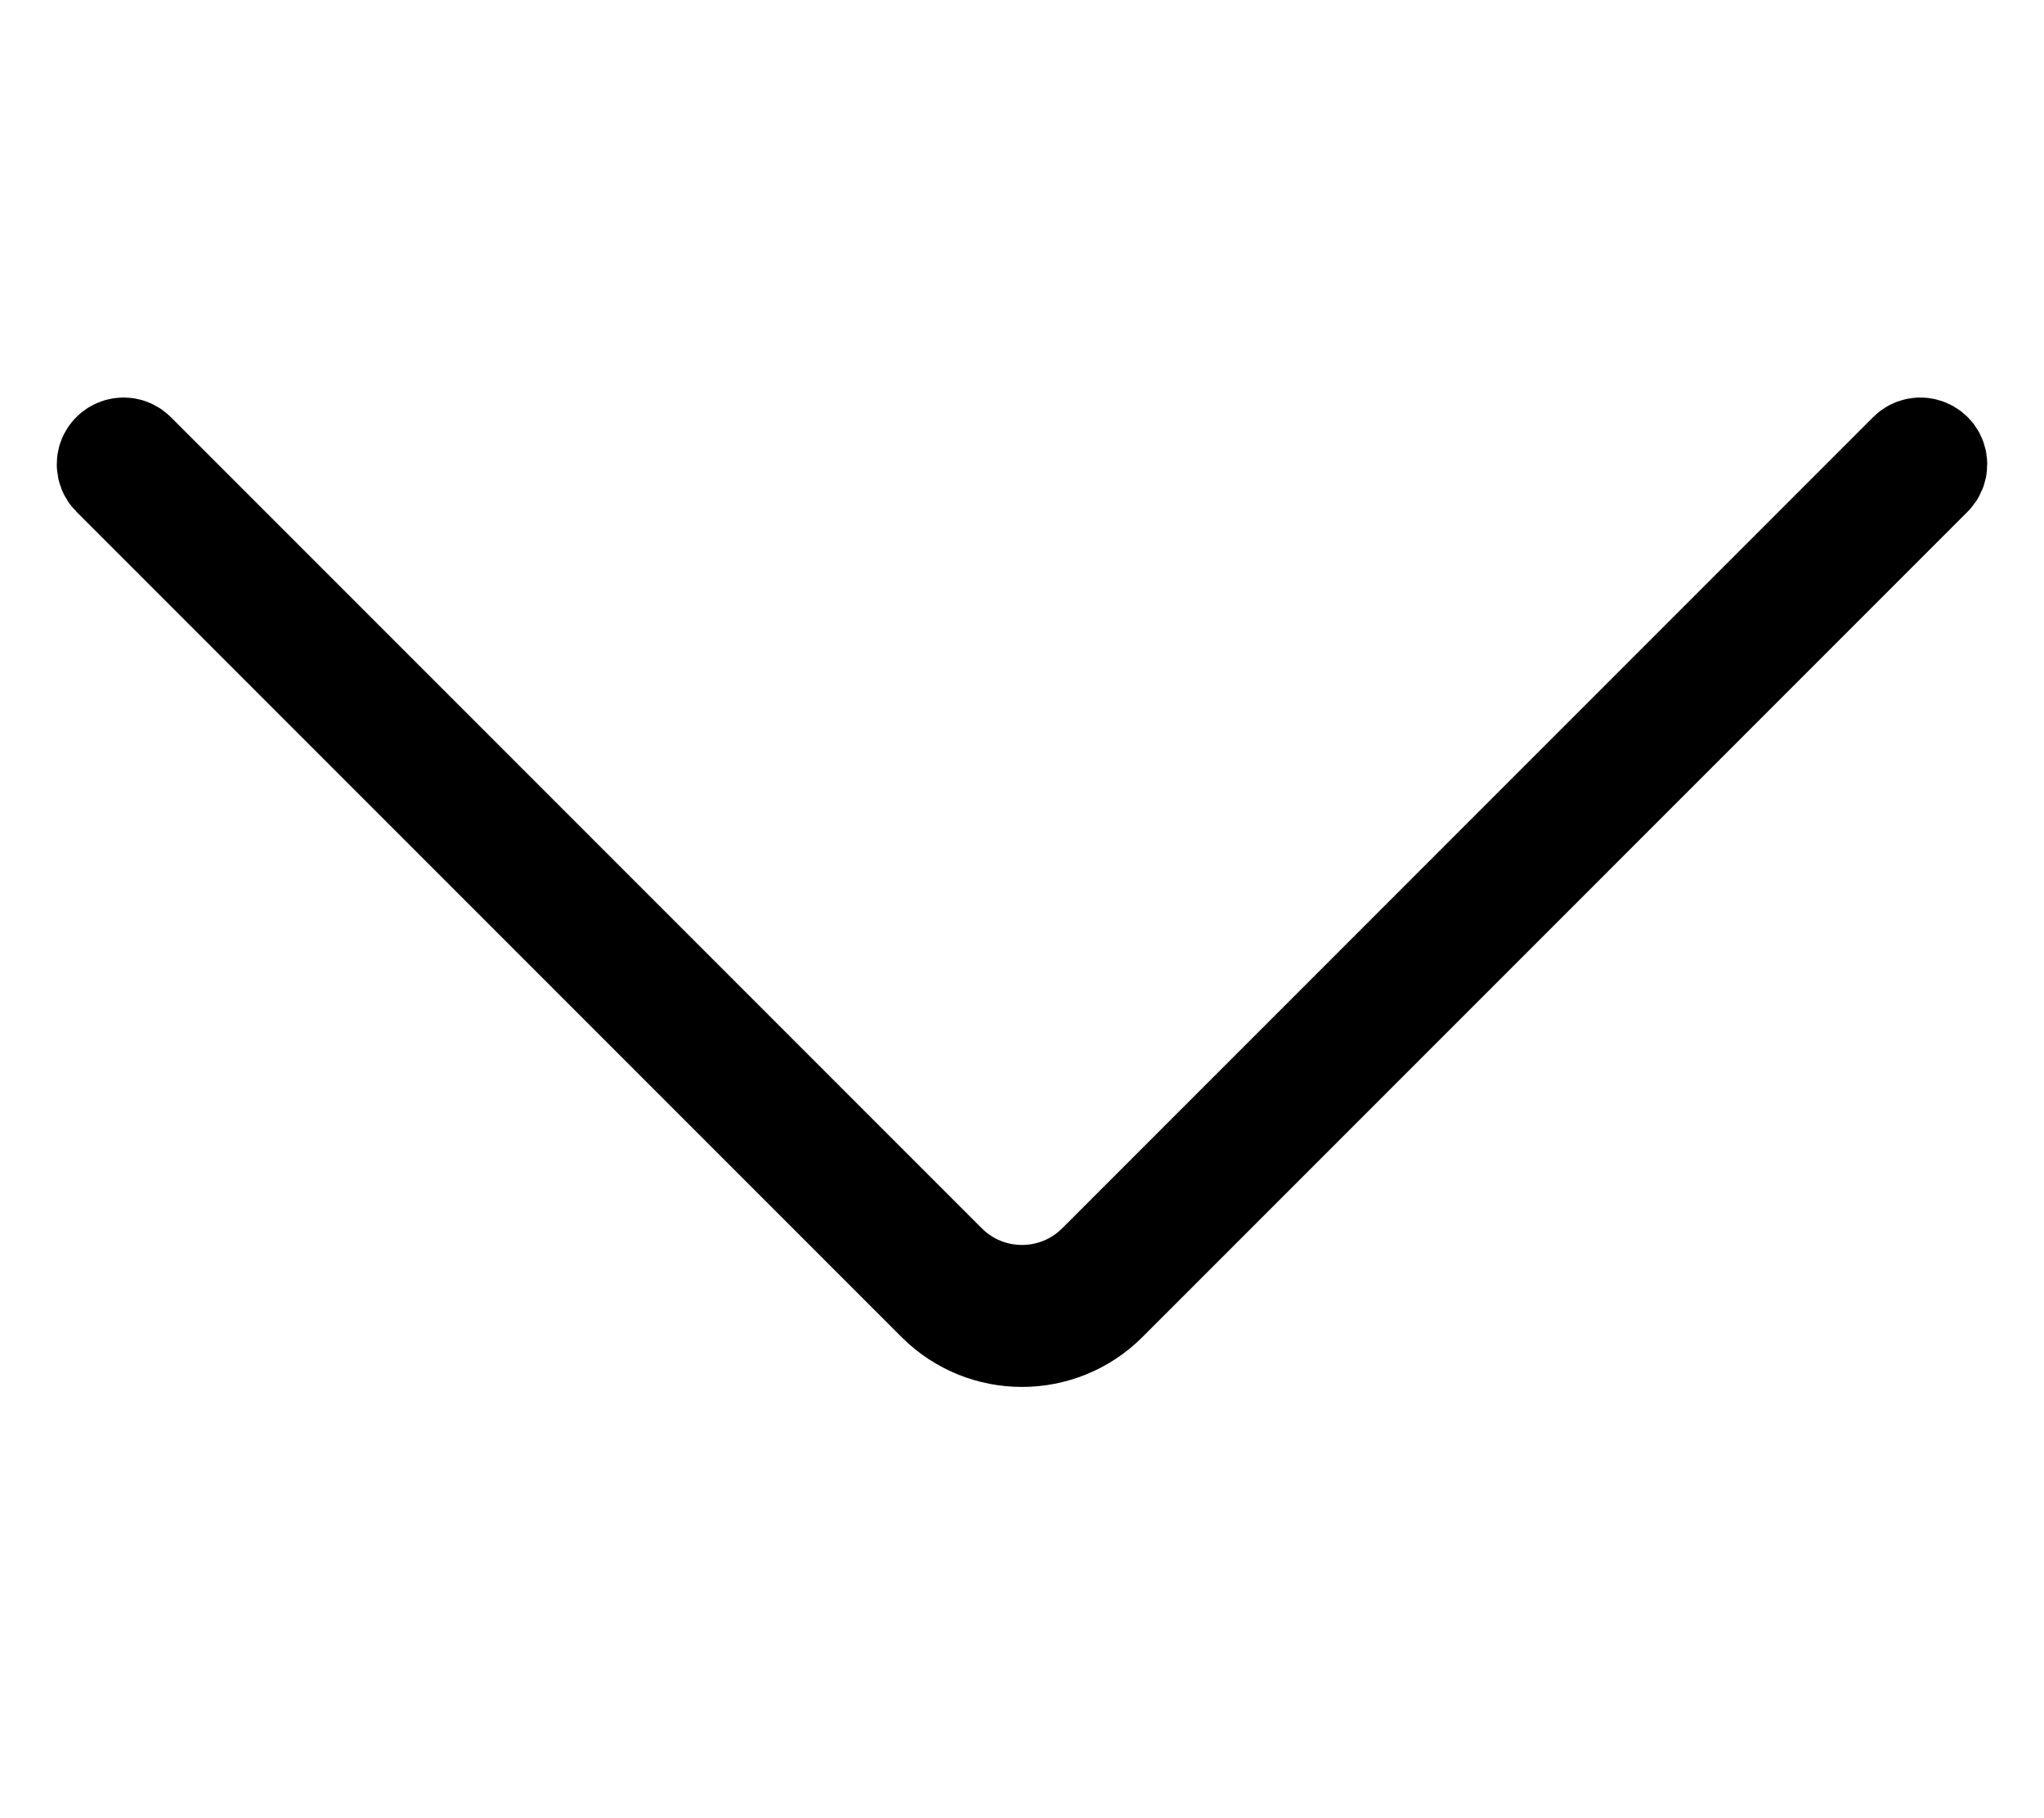
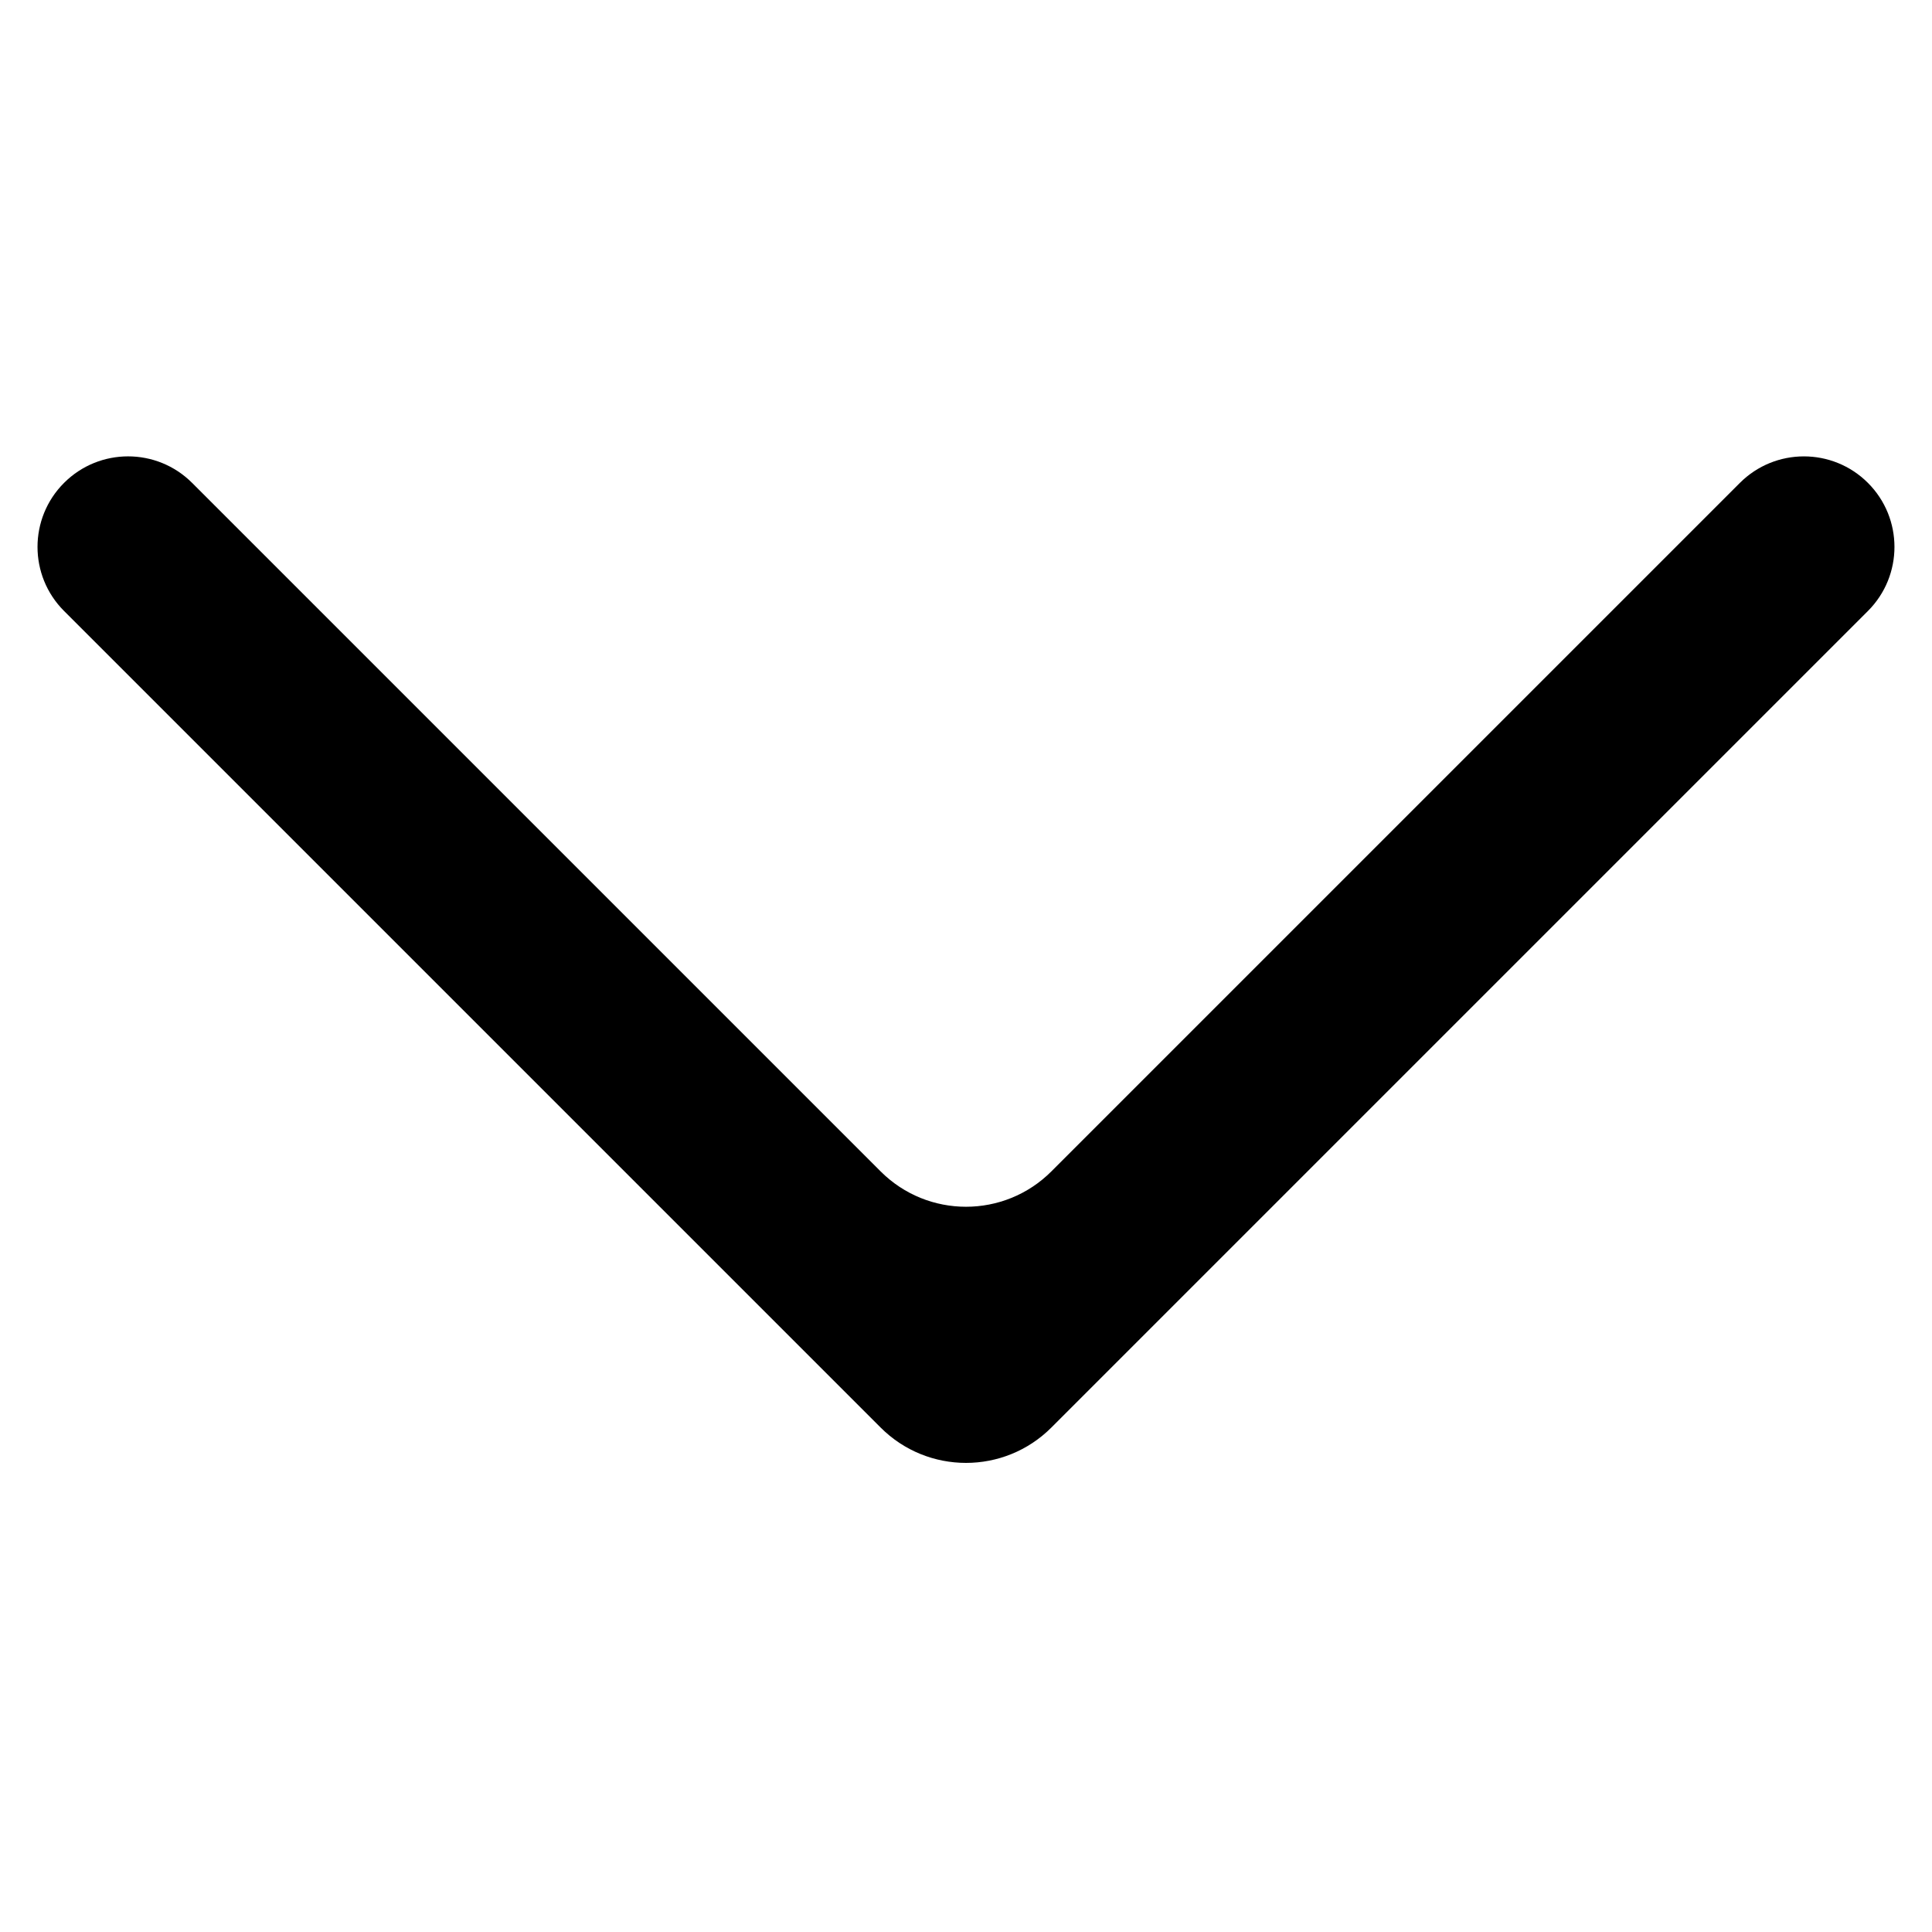
- <svg xmlns="http://www.w3.org/2000/svg" width="18" height="16" viewBox="0 0 18 16" fill="none">
-   <path d="M8.293 11.168L1.151 4.026C1.095 3.97 1 4.01 1 4.088C1 4.112 1.009 4.134 1.026 4.151L8.293 11.418C8.683 11.808 9.317 11.808 9.707 11.418L16.974 4.151C16.991 4.134 17 4.112 17 4.088C17 4.01 16.905 3.97 16.849 4.026L9.707 11.168C9.317 11.558 8.683 11.558 8.293 11.168Z" fill="black" stroke="black" />
+ <svg xmlns="http://www.w3.org/2000/svg" width="512" height="512" viewBox="0 0 512 512" fill="none">
+   <path d="M495.023 161.915C504.398 152.54 504.395 137.339 495.016 127.968V127.968C485.642 118.603 470.453 118.606 461.083 127.976L278.627 310.431C266.131 322.928 245.869 322.928 233.373 310.431L50.912 127.971C41.539 118.598 26.343 118.598 16.971 127.971V127.971C7.598 137.343 7.598 152.539 16.971 161.912L233.372 378.312C245.868 390.809 266.13 390.809 278.626 378.312L495.023 161.915Z" fill="black" />
</svg>
